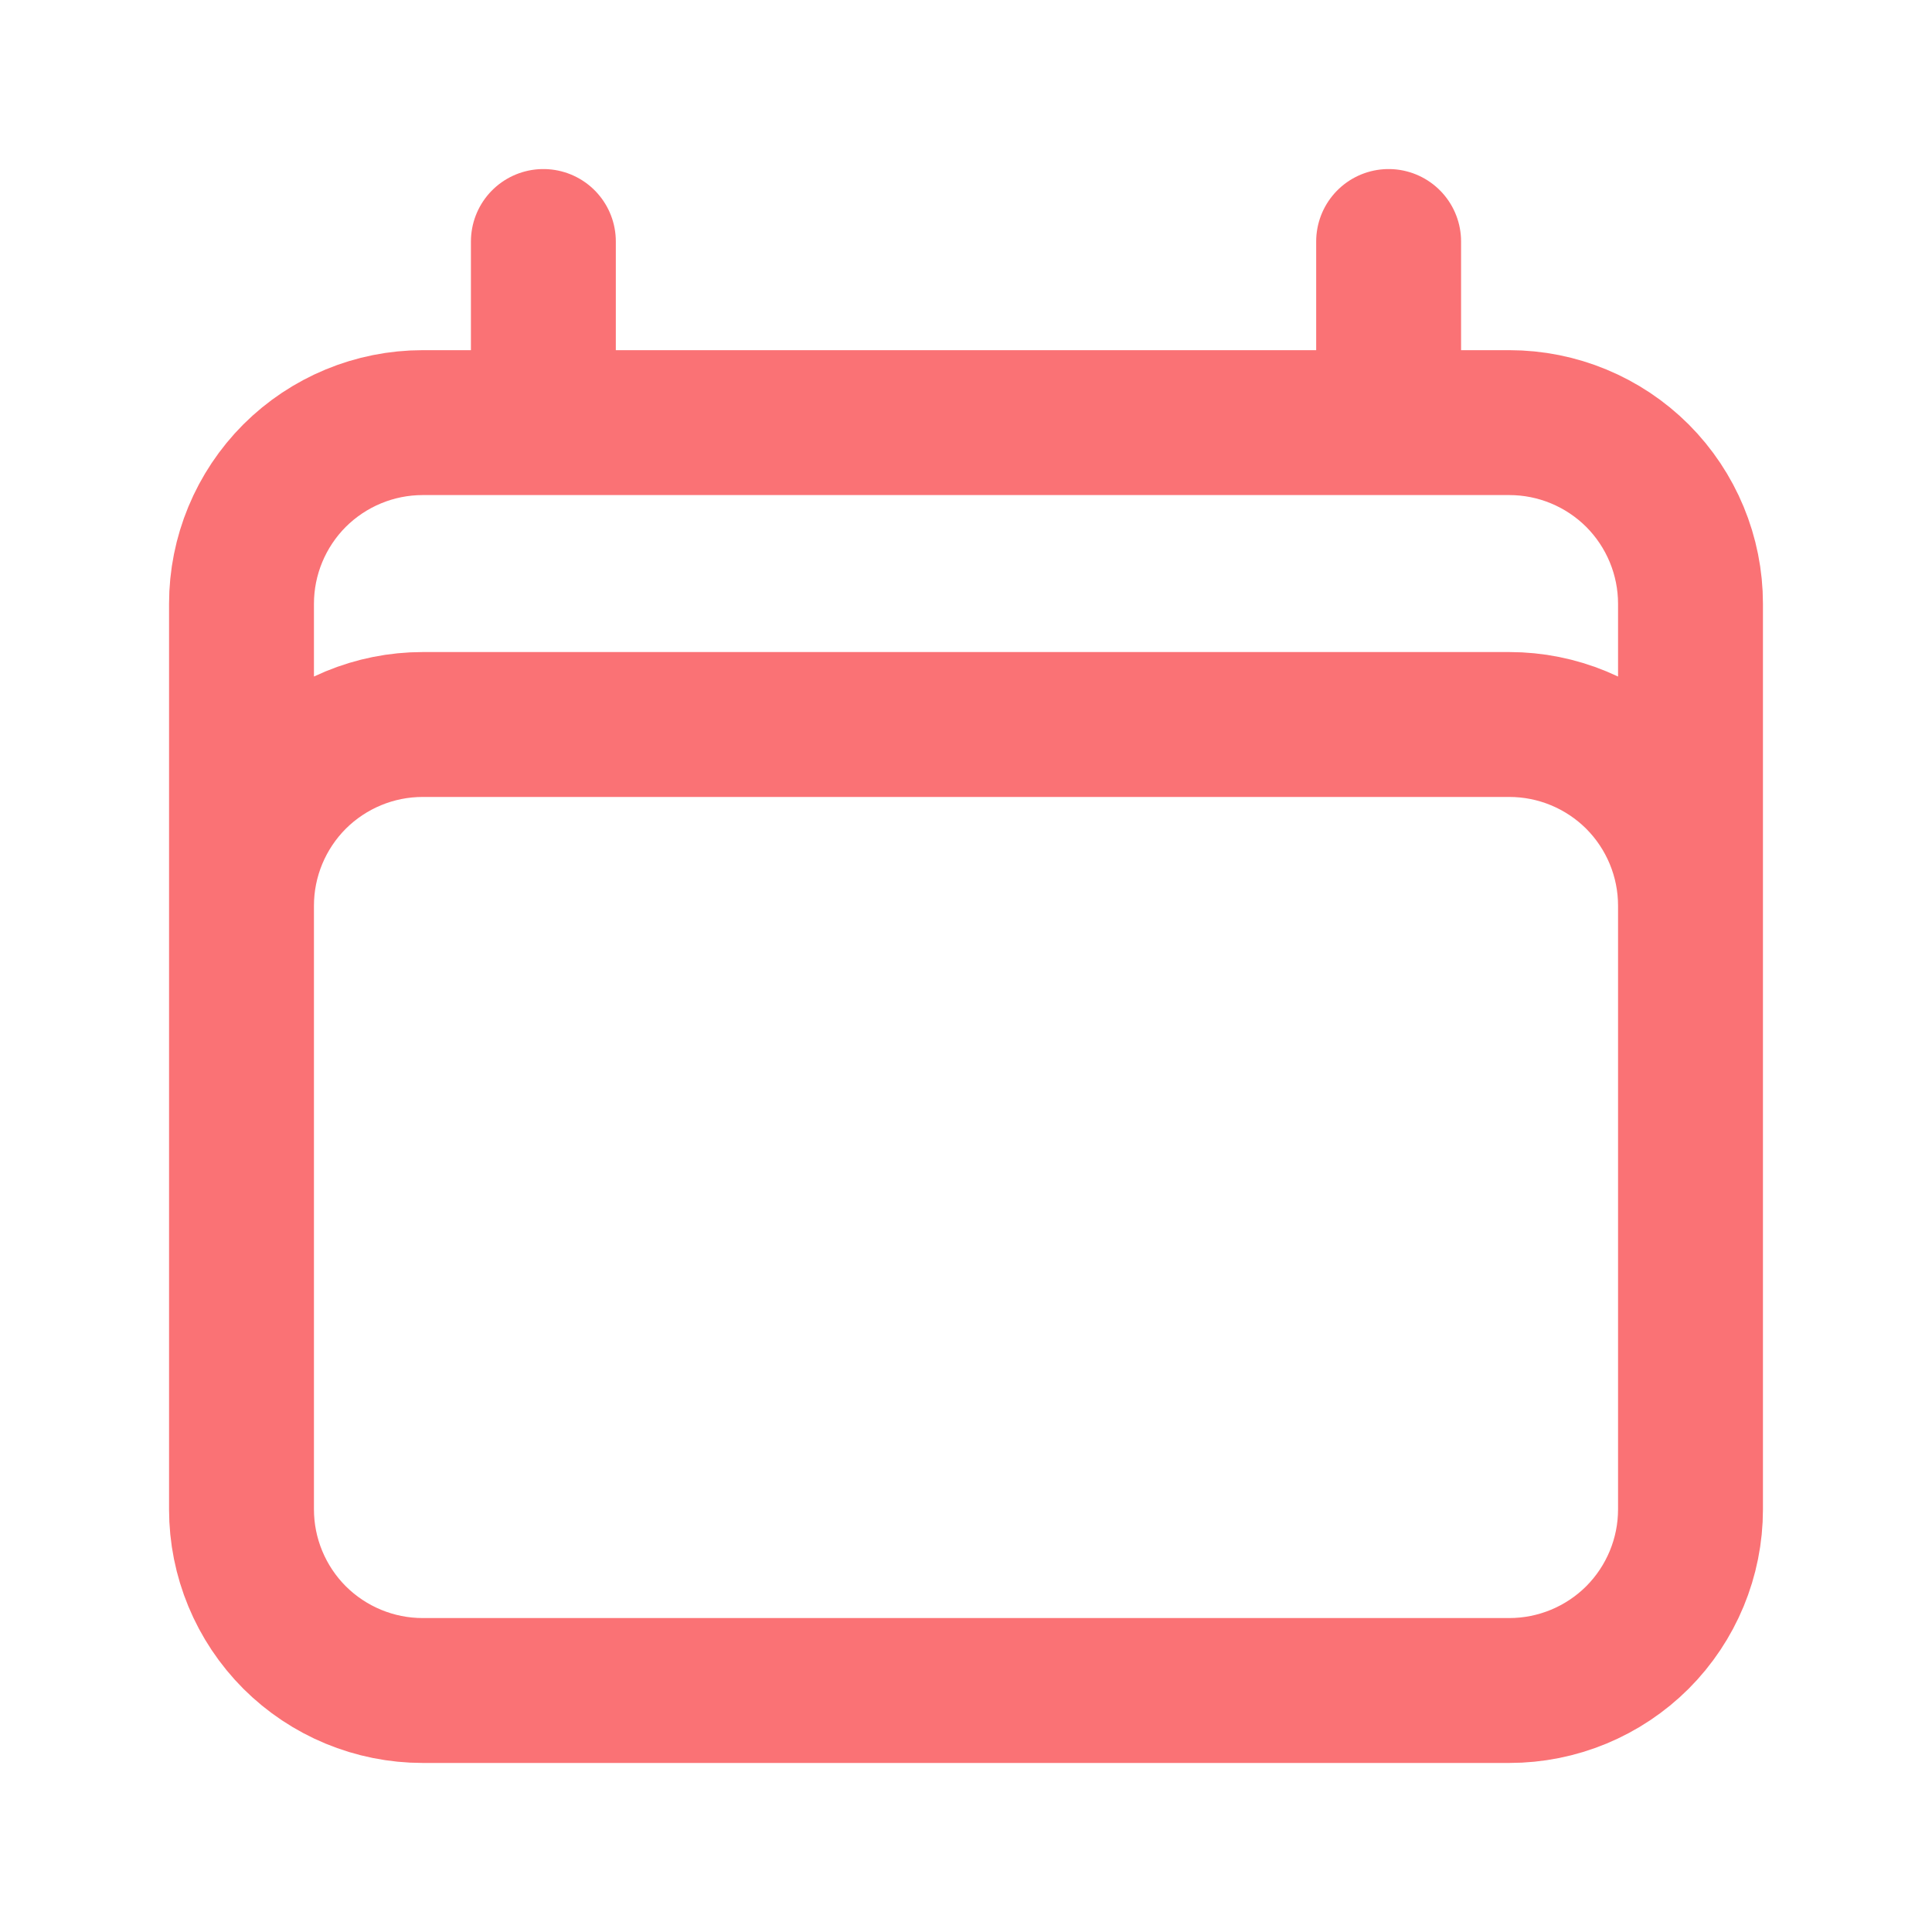
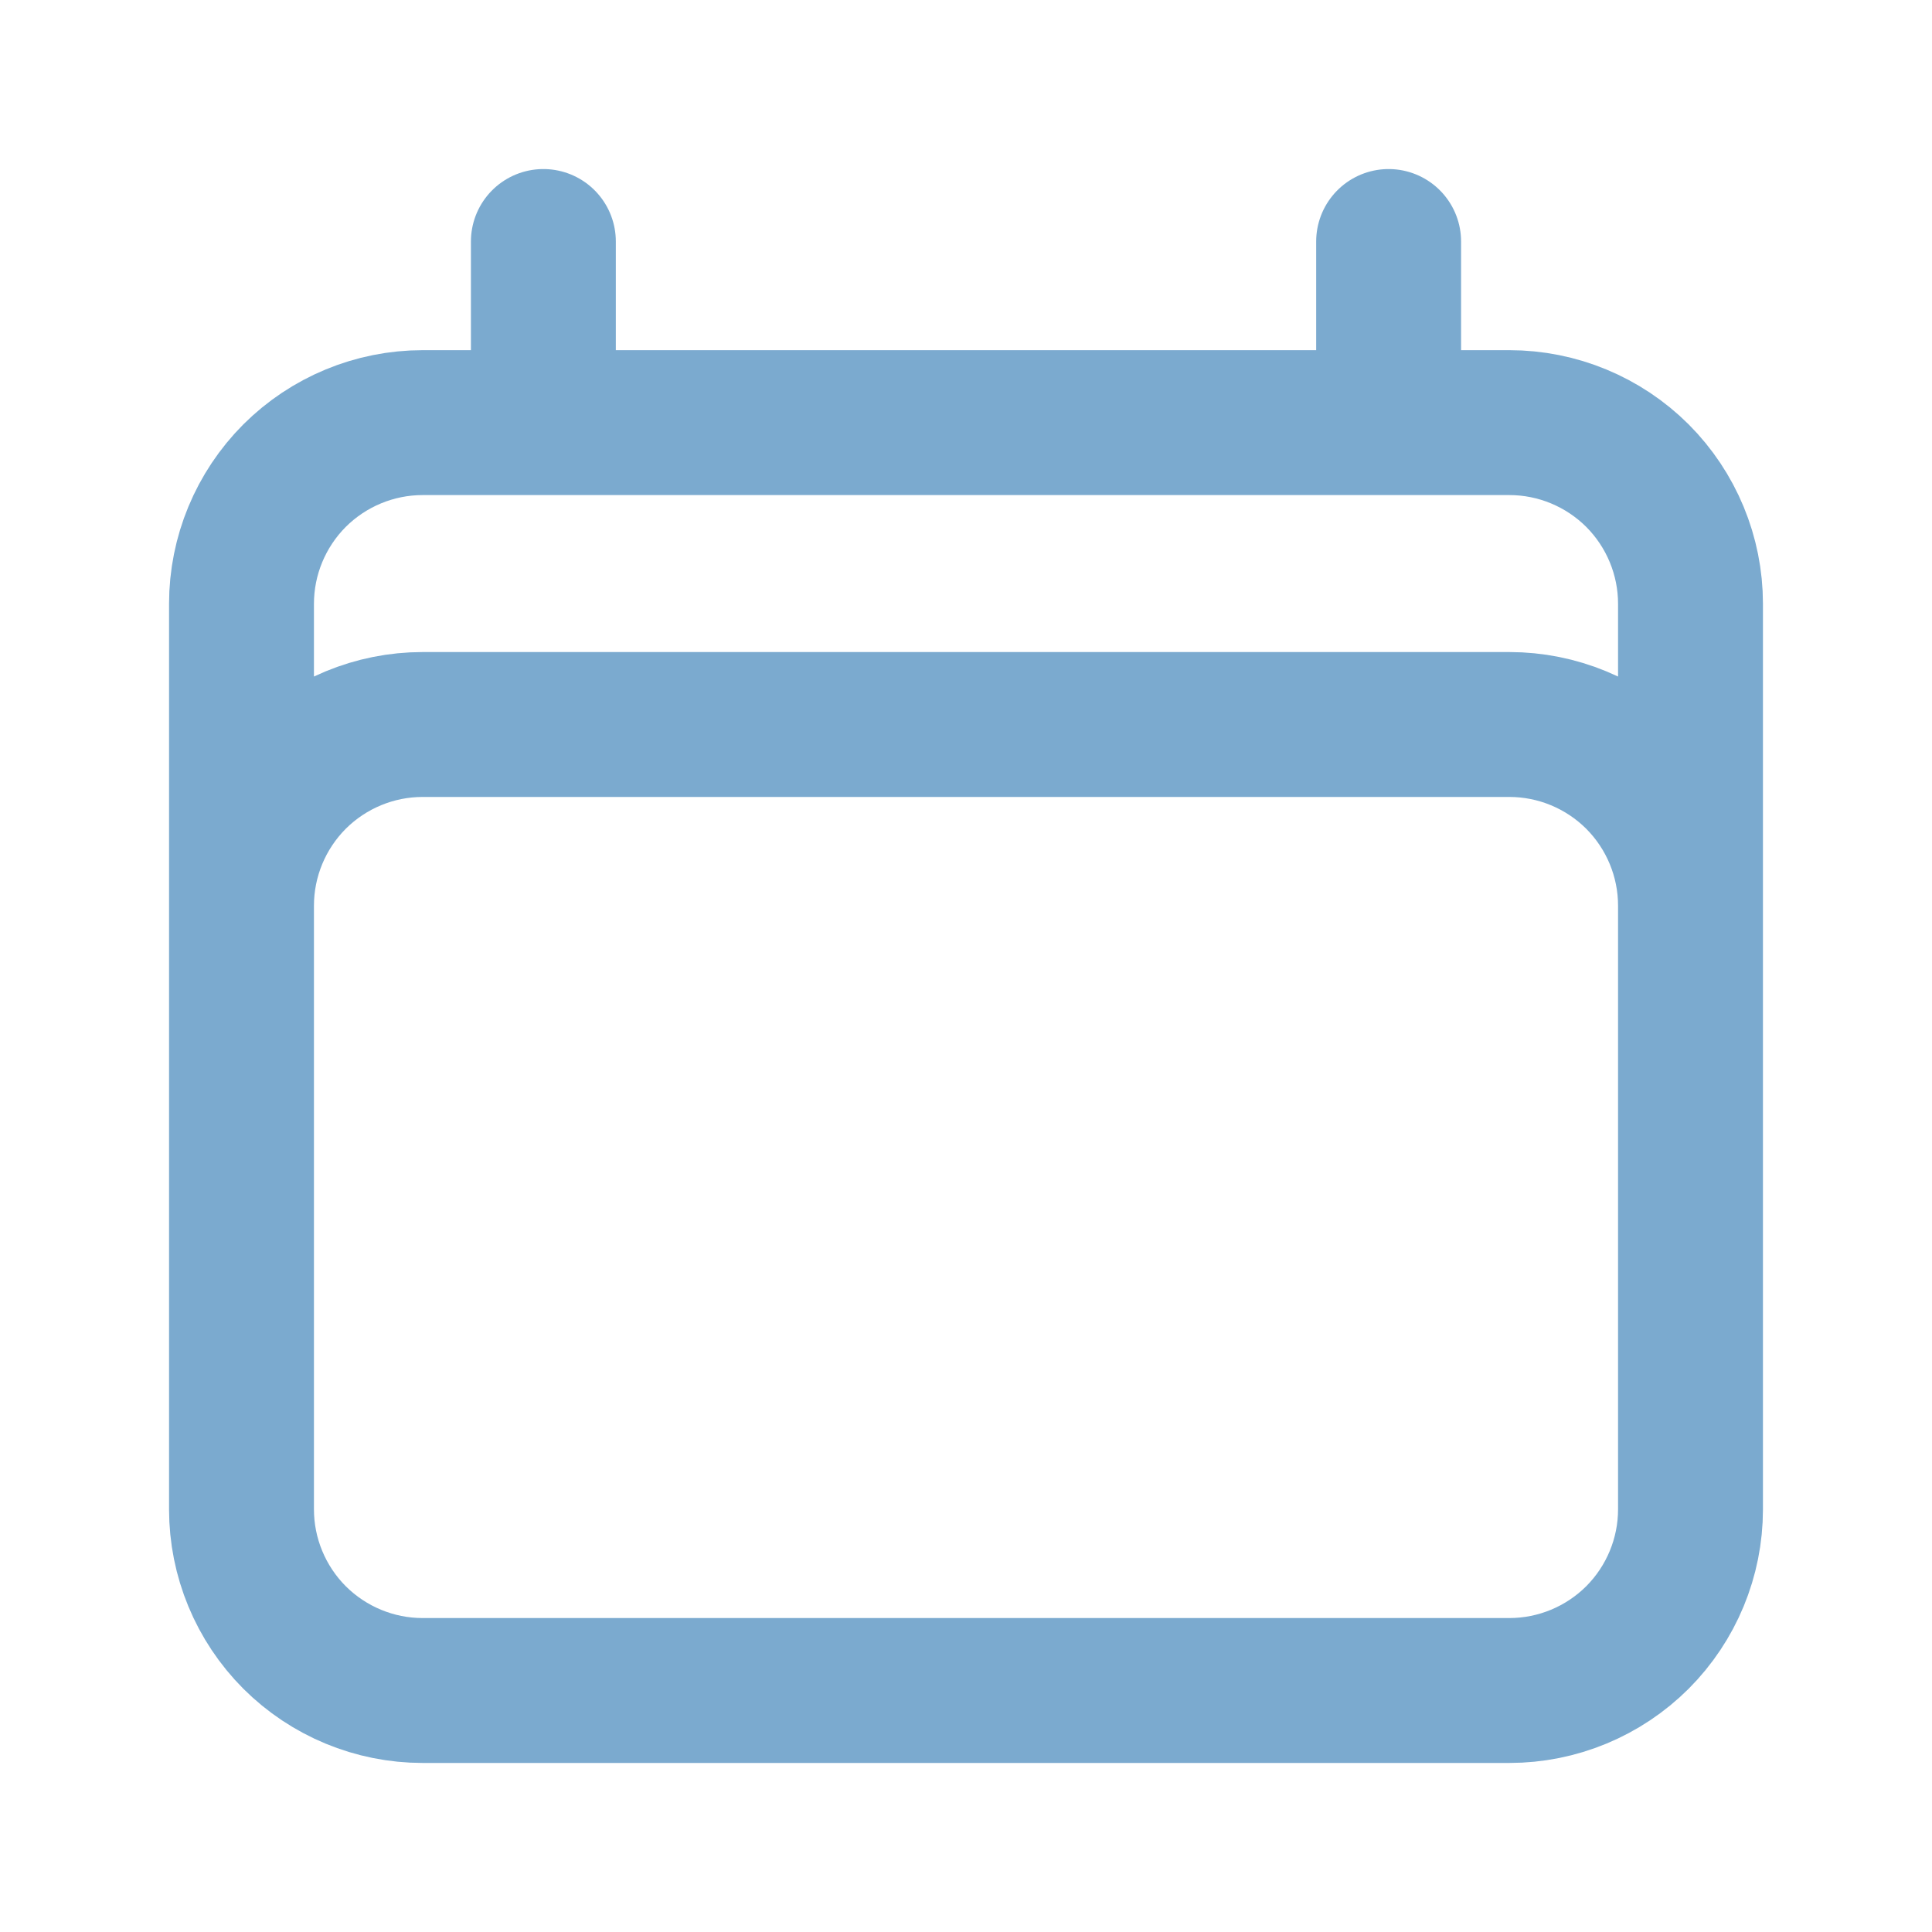
<svg xmlns="http://www.w3.org/2000/svg" width="20" height="20" viewBox="0 0 20 20" fill="none">
-   <path d="M5.625 2.5V4.375M14.375 2.5V4.375M2.5 15.625V6.25C2.5 5.753 2.698 5.276 3.049 4.924C3.401 4.573 3.878 4.375 4.375 4.375H15.625C16.122 4.375 16.599 4.573 16.951 4.924C17.302 5.276 17.5 5.753 17.5 6.25V15.625M2.5 15.625C2.5 16.122 2.698 16.599 3.049 16.951C3.401 17.302 3.878 17.5 4.375 17.5H15.625C16.122 17.5 16.599 17.302 16.951 16.951C17.302 16.599 17.5 16.122 17.5 15.625M2.5 15.625V9.375C2.5 8.878 2.698 8.401 3.049 8.049C3.401 7.698 3.878 7.5 4.375 7.5H15.625C16.122 7.5 16.599 7.698 16.951 8.049C17.302 8.401 17.5 8.878 17.5 9.375V15.625" stroke="#FA7275" stroke-width="1.5" stroke-linecap="round" stroke-linejoin="round" />
+   <path d="M5.625 2.5V4.375M14.375 2.5V4.375M2.5 15.625V6.25C2.5 5.753 2.698 5.276 3.049 4.924C3.401 4.573 3.878 4.375 4.375 4.375H15.625C16.122 4.375 16.599 4.573 16.951 4.924C17.302 5.276 17.5 5.753 17.5 6.25V15.625M2.5 15.625C2.5 16.122 2.698 16.599 3.049 16.951C3.401 17.302 3.878 17.5 4.375 17.5H15.625C16.122 17.5 16.599 17.302 16.951 16.951C17.302 16.599 17.5 16.122 17.5 15.625M2.5 15.625V9.375C2.5 8.878 2.698 8.401 3.049 8.049C3.401 7.698 3.878 7.5 4.375 7.5H15.625C16.122 7.5 16.599 7.698 16.951 8.049C17.302 8.401 17.5 8.878 17.5 9.375V15.625" stroke="#7baacf" stroke-width="1.5" stroke-linecap="round" stroke-linejoin="round" />
</svg>
